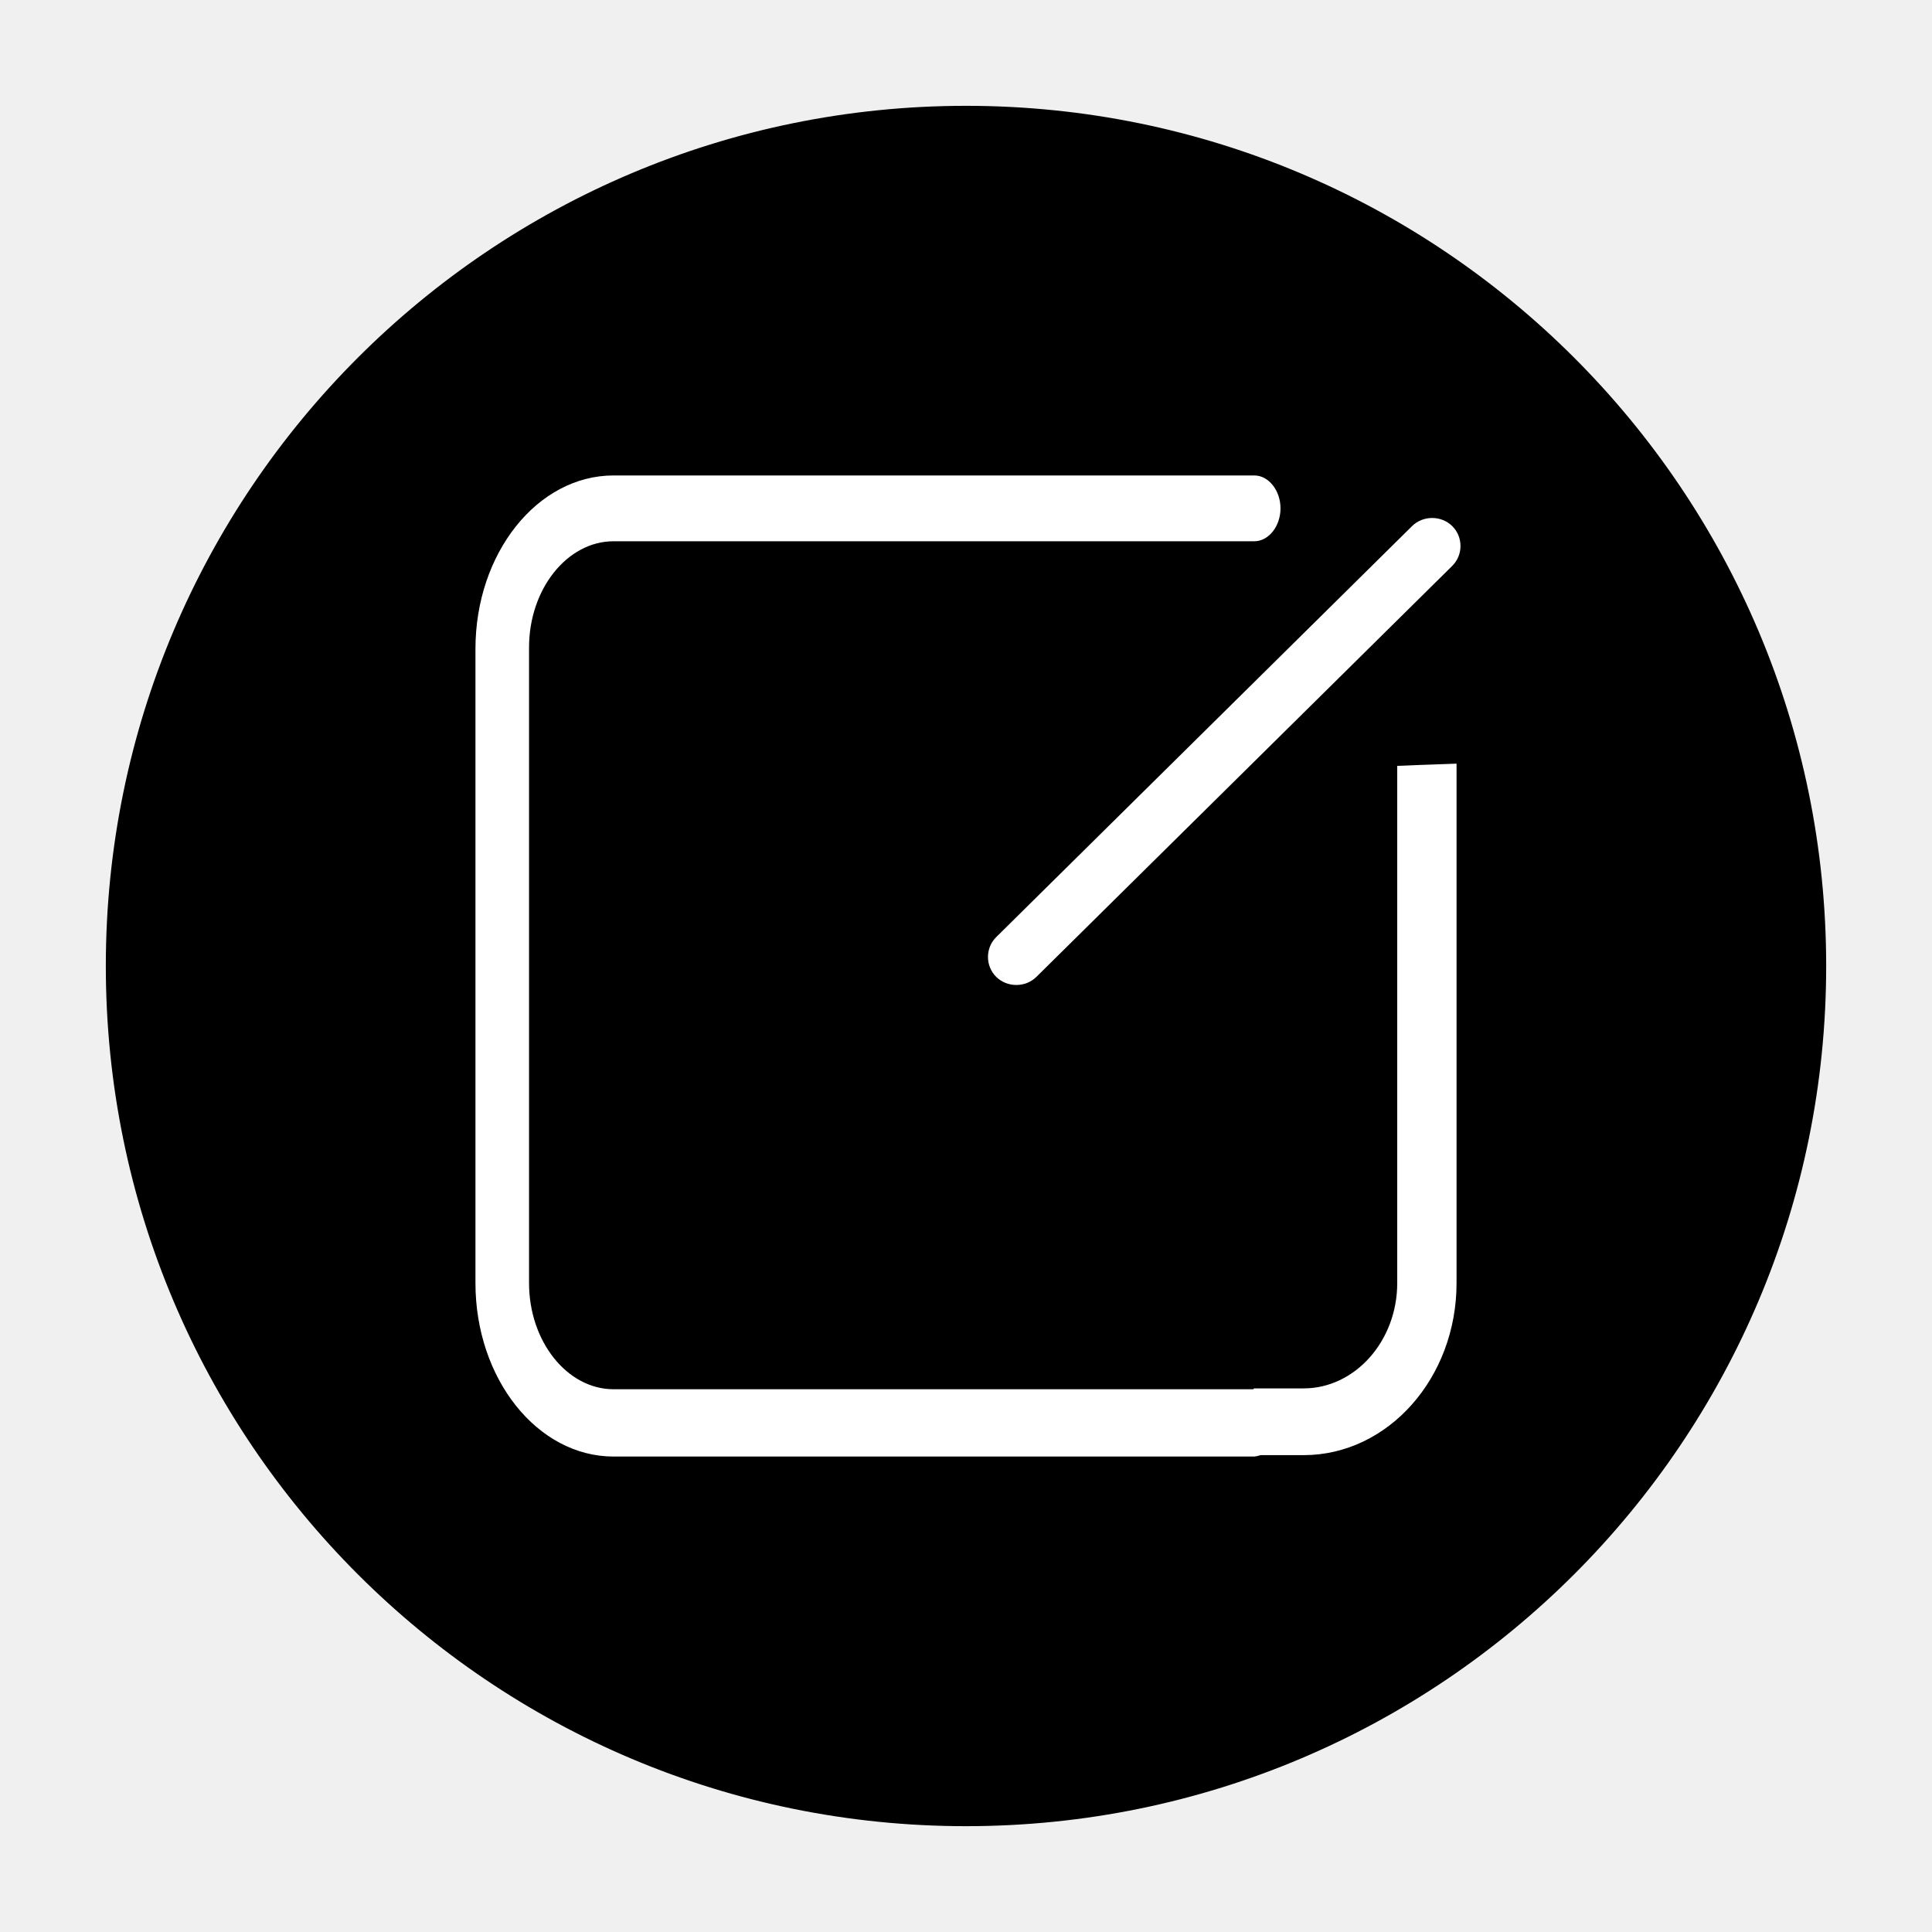
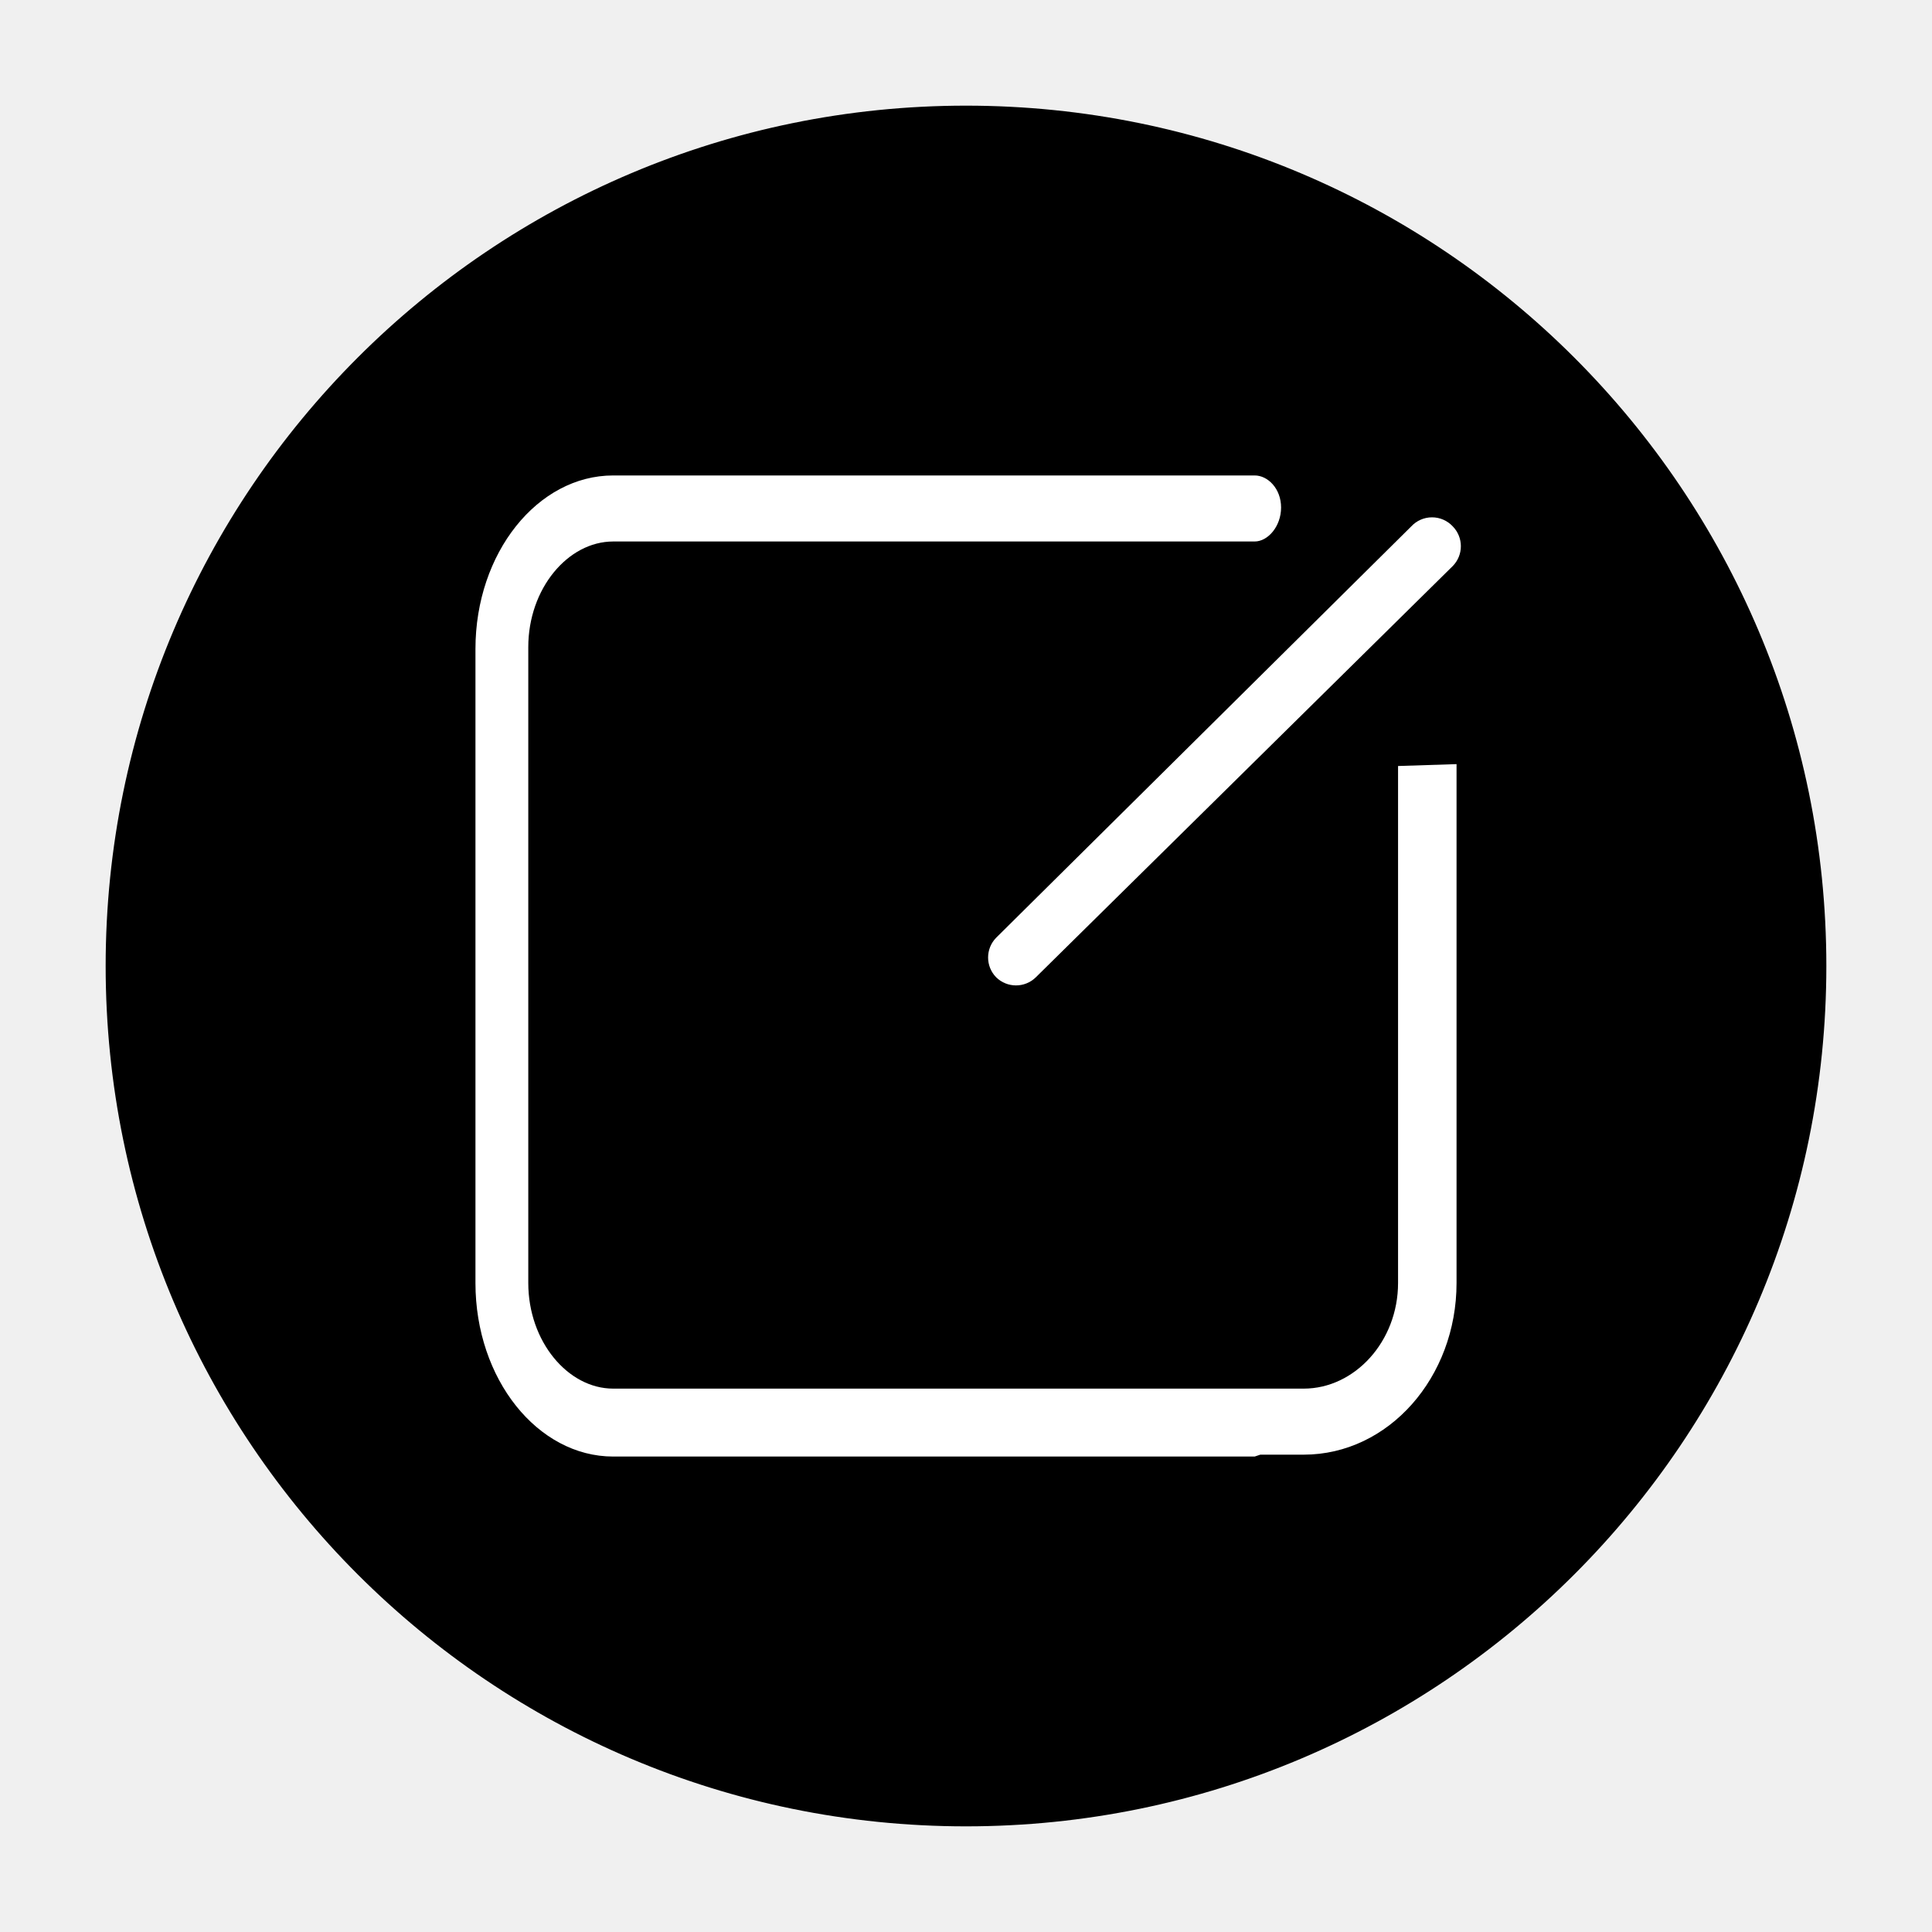
- <svg xmlns="http://www.w3.org/2000/svg" version="1.1" id="图层_1" x="0px" y="0px" width="1024px" height="1024px" viewBox="0 0 1024 1024" enable-background="new 0 0 1024 1024" xml:space="preserve">
-   <path id="circle5" stroke="#000000" stroke-width="11.824" stroke-miterlimit="10" d="M962,512c0,248.529-201.472,450-450,450l0,0  C263.472,962,62,760.529,62,512l0,0C62,263.472,263.472,62,512,62l0,0C760.53,62,962,263.472,962,512z" />
-   <path id="path9" fill="#FFFFFF" d="M549.323,517.755l220.407-217.84c5.813-5.745,5.813-15.319,0-21.064  c-5.812-5.746-15.501-5.746-21.313,0L528.008,496.687c-5.813,5.745-5.813,15.32,0,21.066  C533.823,523.498,543.511,523.498,549.323,517.755z" />
-   <path id="path13" fill="#FFFFFF" d="M325.219,252C284.821,252,252,293.22,252,343.952v336.096C252,730.782,284.822,772,325.219,772  h339.586c1.146-0.109,2.251-0.372,3.312-0.748h22.833c44.716,0,81.051-40.875,81.051-91.184V404.751  c-17.246,0.614-25.629,0.904-31.44,1.176v274.14c0,30.658-22.362,55.812-49.61,55.812h-26.406c-0.042,0.15-0.096,0.303-0.143,0.451  H325.219c-24.617,0-44.814-25.364-44.814-56.281v-336.89c0-30.915,20.198-56.28,44.814-56.28h339.586  c7.571,0,13.887-7.926,13.887-17.439S672.376,252,664.805,252H325.219L325.219,252z" />
+ <svg xmlns="http://www.w3.org/2000/svg" width="1024" height="1024">
+   <path stroke="#000" stroke-width="12" stroke-miterlimit="10" d="M962 512a450 450 0 0 1-450 450h0A450 450 0 0 1 62 512h0A450 450 0 0 1 512 62h0a450 450 0 0 1 450 450z" />
+   <path fill="#FFF" d="M549 518l221-218a15 15 0 0 0 0-21 15 15 0 0 0-22 0L528 497a15 15 0 0 0 0 21 15 15 0 0 0 21 0z" />
+   <path fill="#FFF" d="M325 252c-40 0-73 41-73 92v336c0 51 33 92 73 92h340l3-1h23c45 0 81-41 81-91V405l-31 1v274c0 31-23 56-50 56H325c-24 0-45-25-45-56V343c0-31 21-56 45-56h340c7 0 14-8 14-18s-7-17-14-17H325z" />
</svg>
